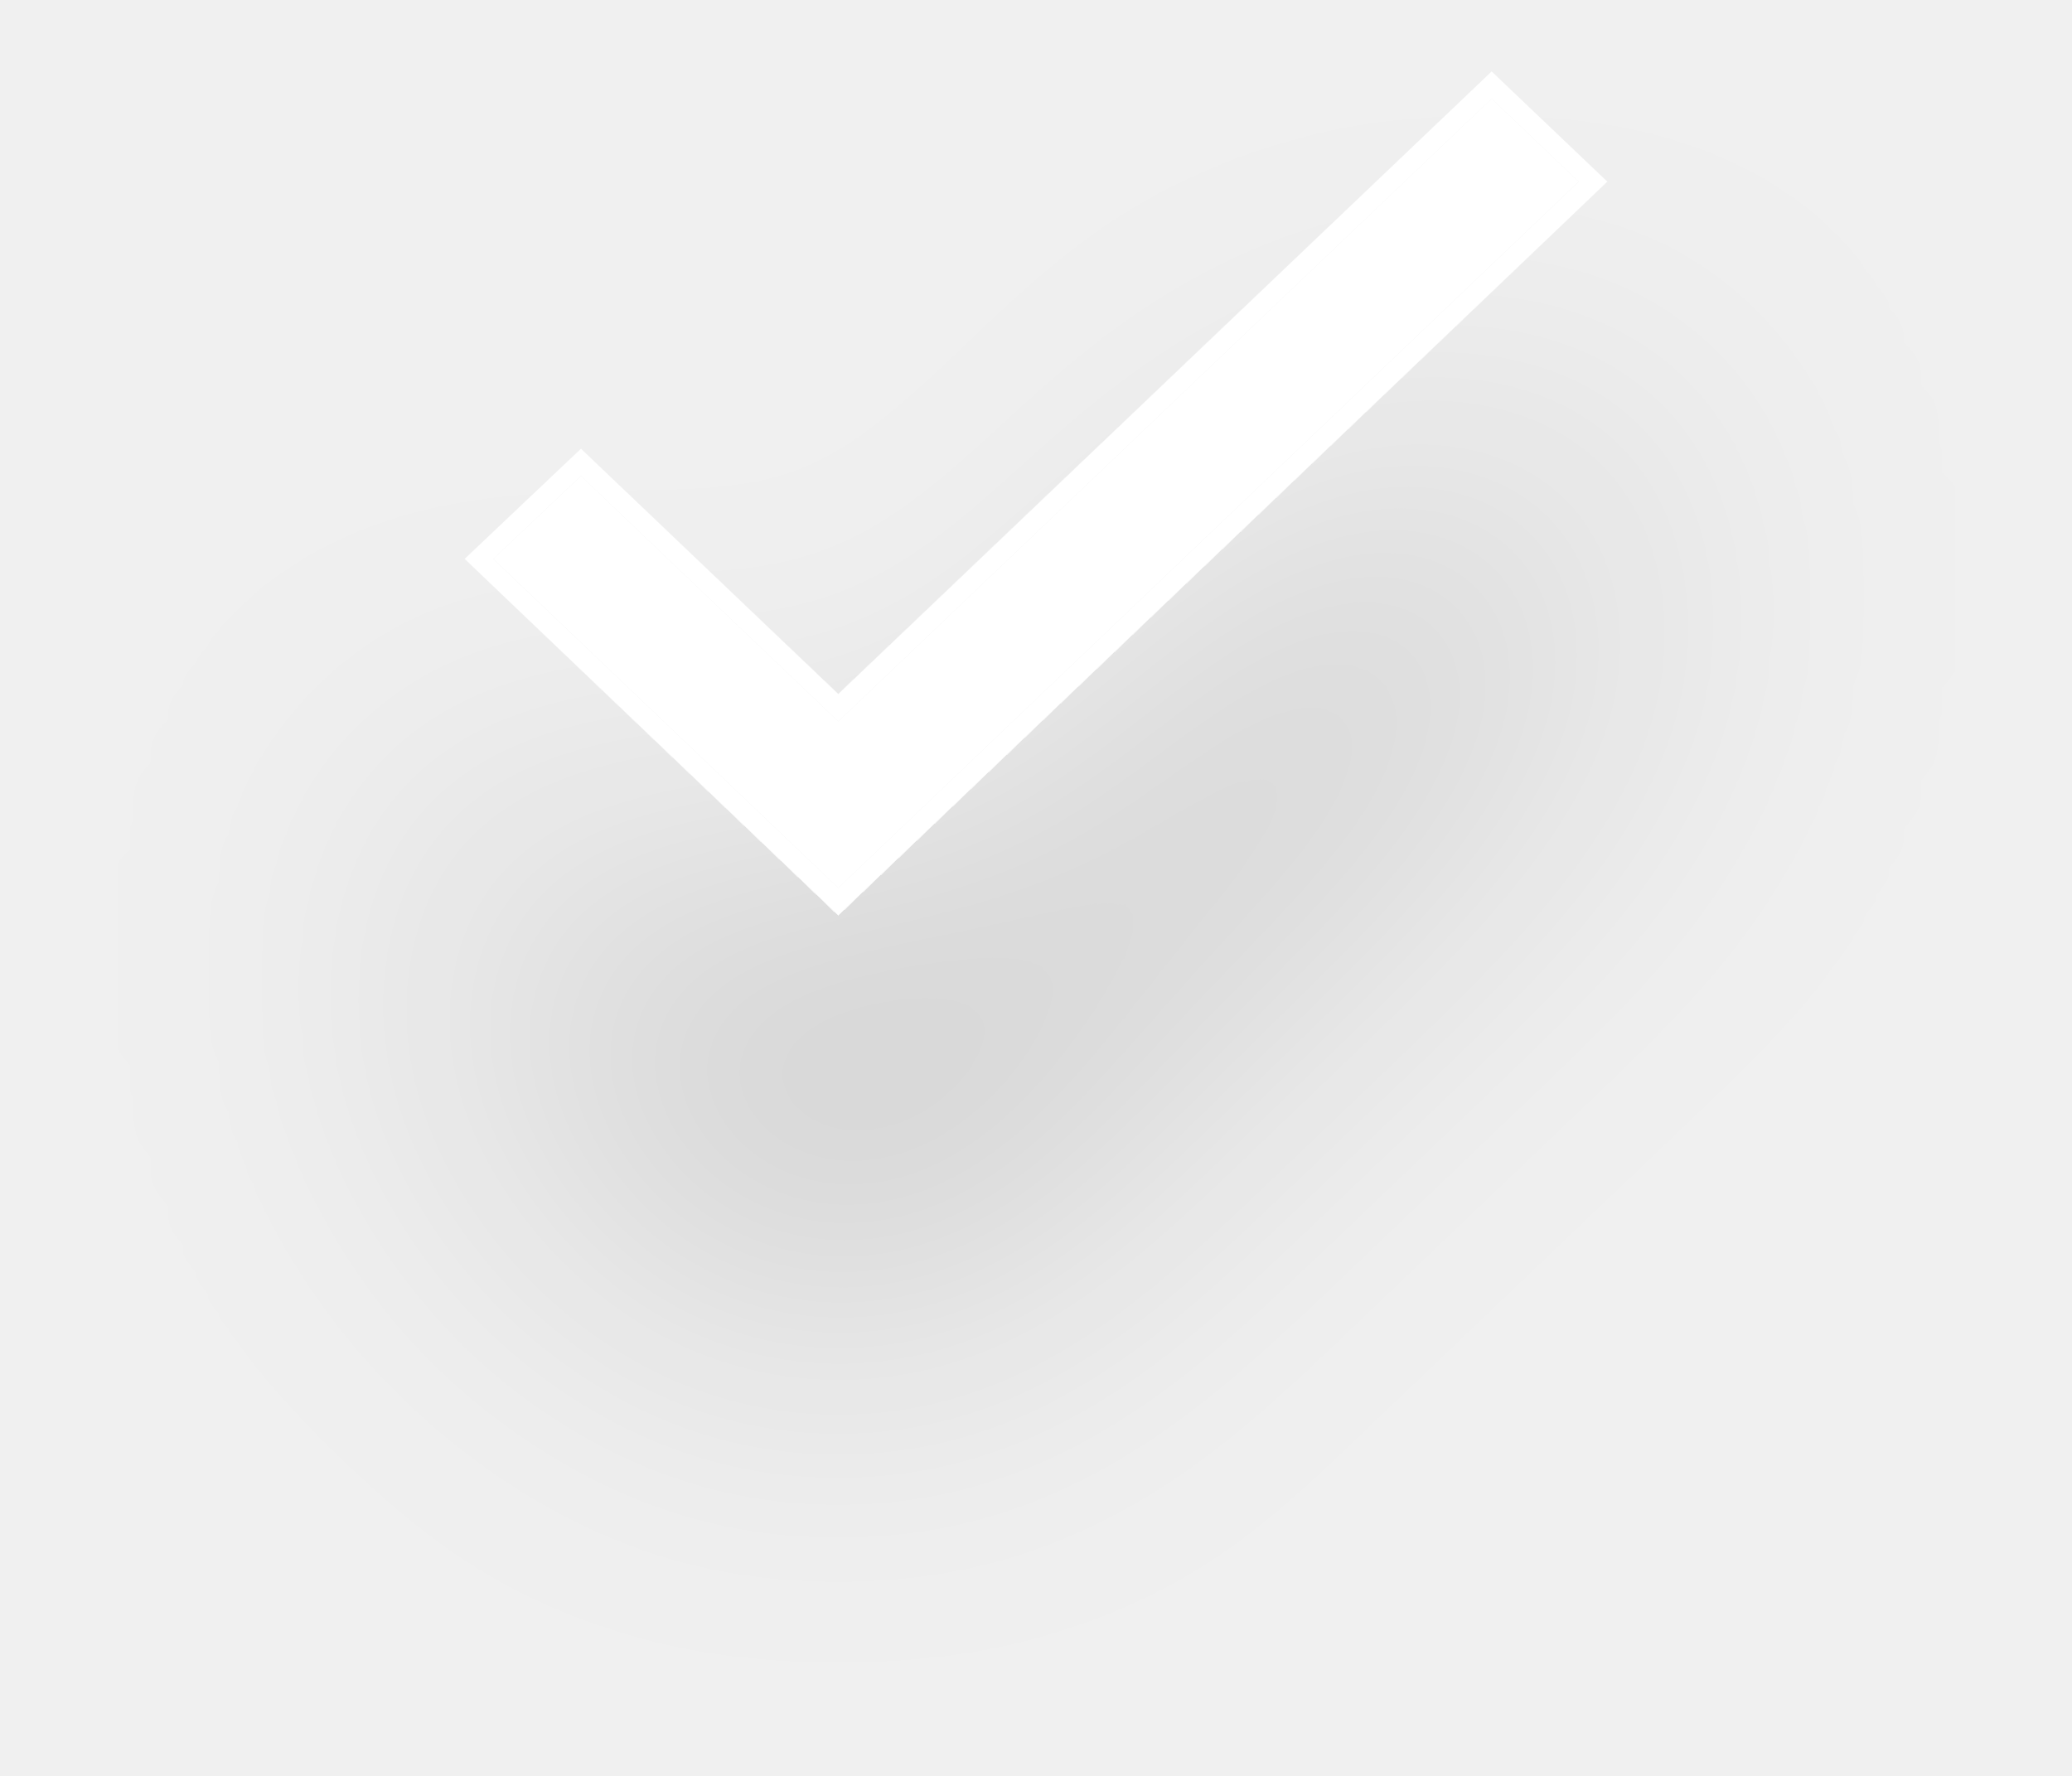
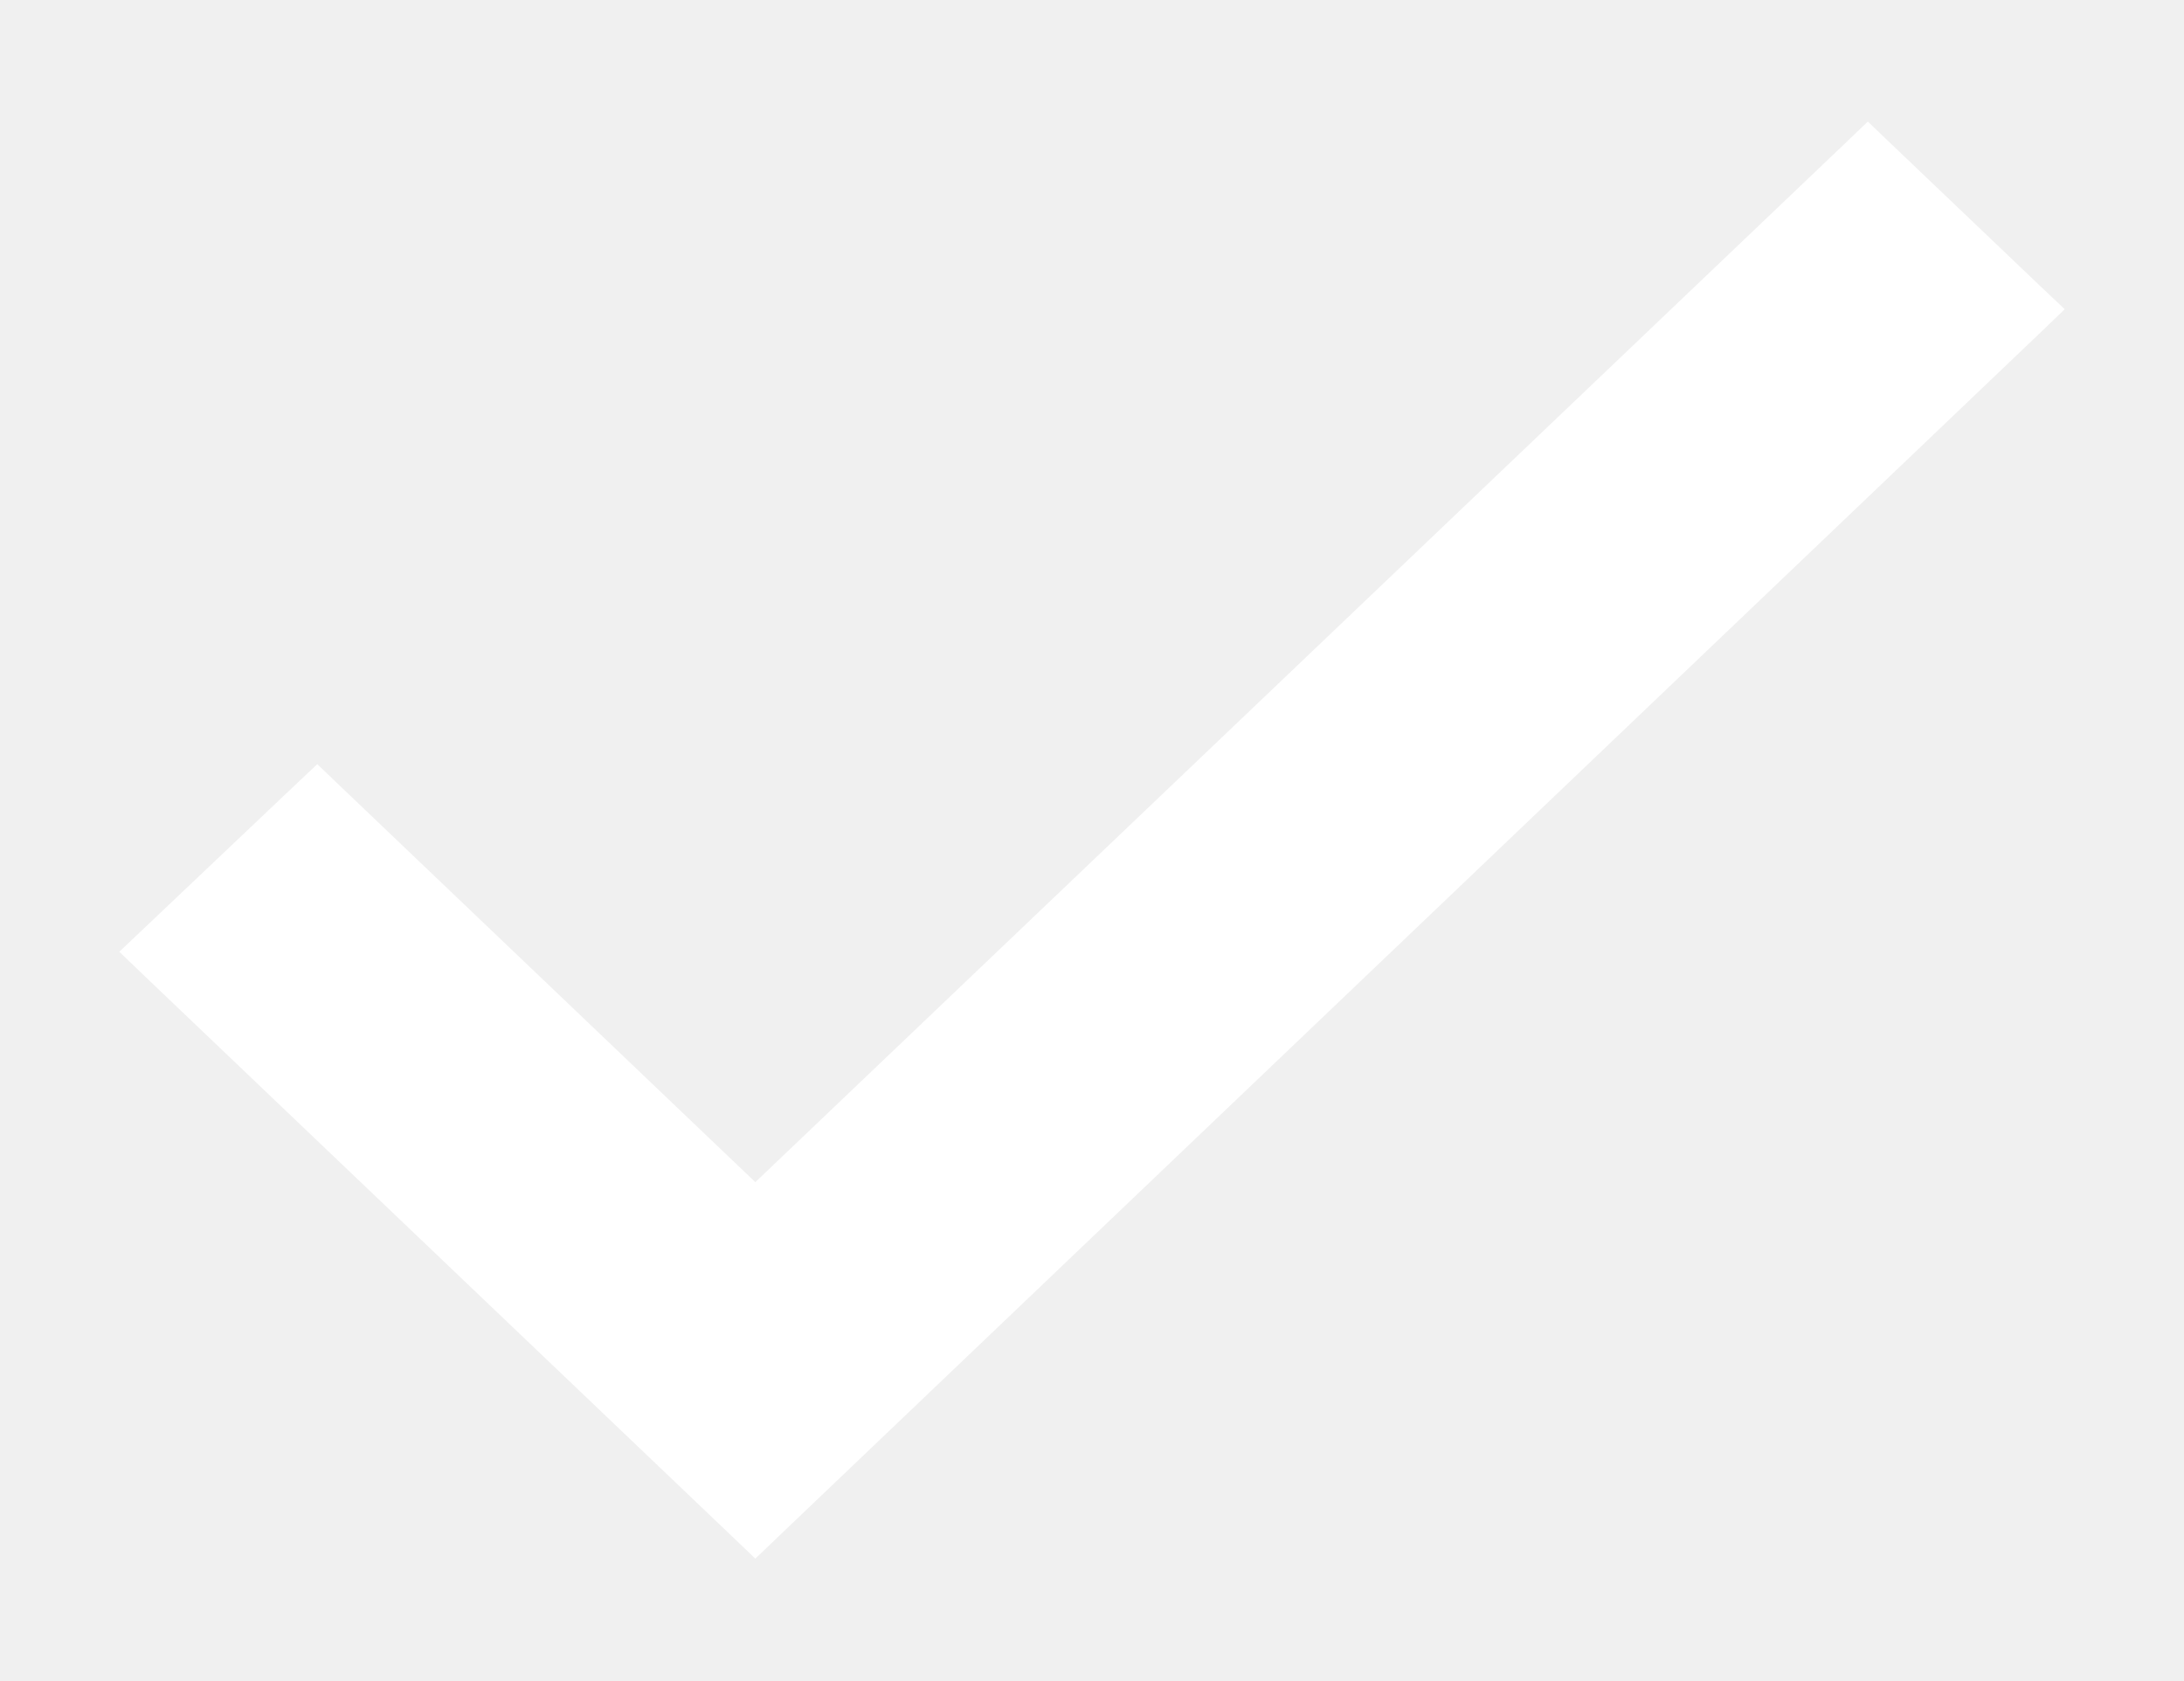
- <svg xmlns="http://www.w3.org/2000/svg" width="21" height="18" fill="none">
-   <g filter="url(#filter0_d)">
-     <path d="M8.496 7.312L5.888 4.824 5 5.665 8.496 9 16 1.841 15.118 1 8.496 7.312z" fill="#fff" />
-     <path d="M5.957 4.752l-.069-.066-.069.065-.888.842-.076.072.076.073 3.496 3.334.069.066.069-.066 7.504-7.158.076-.073-.076-.072-.882-.841-.069-.066-.069.066-6.553 6.246-2.539-2.422z" stroke="#fff" stroke-width=".2" />
-   </g>
-   <defs>
-     <filter id="filter0_d" x=".71" y=".724" width="19.58" height="16.553" filterUnits="userSpaceOnUse" color-interpolation-filters="sRGB">
-       <feFlood flood-opacity="0" result="BackgroundImageFix" />
-       <feColorMatrix in="SourceAlpha" values="0 0 0 0 0 0 0 0 0 0 0 0 0 0 0 0 0 0 127 0" result="hardAlpha" />
-       <feOffset dy="4" />
-       <feGaussianBlur stdDeviation="2" />
-       <feComposite in2="hardAlpha" operator="out" />
-       <feColorMatrix values="0 0 0 0 0 0 0 0 0 0 0 0 0 0 0 0 0 0 0.25 0" />
-       <feBlend in2="BackgroundImageFix" result="effect1_dropShadow" />
-       <feBlend in="SourceGraphic" in2="effect1_dropShadow" result="shape" />
-     </filter>
-   </defs>
+ <svg xmlns="http://www.w3.org/2000/svg" width="13" height="10" fill="none">
+   <path d="M1.957 4.752l-.069-.066-.069.065-.888.842-.076.072.076.073 3.496 3.334.069.066.069-.066 7.504-7.158.076-.073-.076-.072-.882-.841-.069-.066-.069.066-6.553 6.246-2.539-2.422z" fill="#fff" stroke="#fff" stroke-width=".2" />
</svg>
